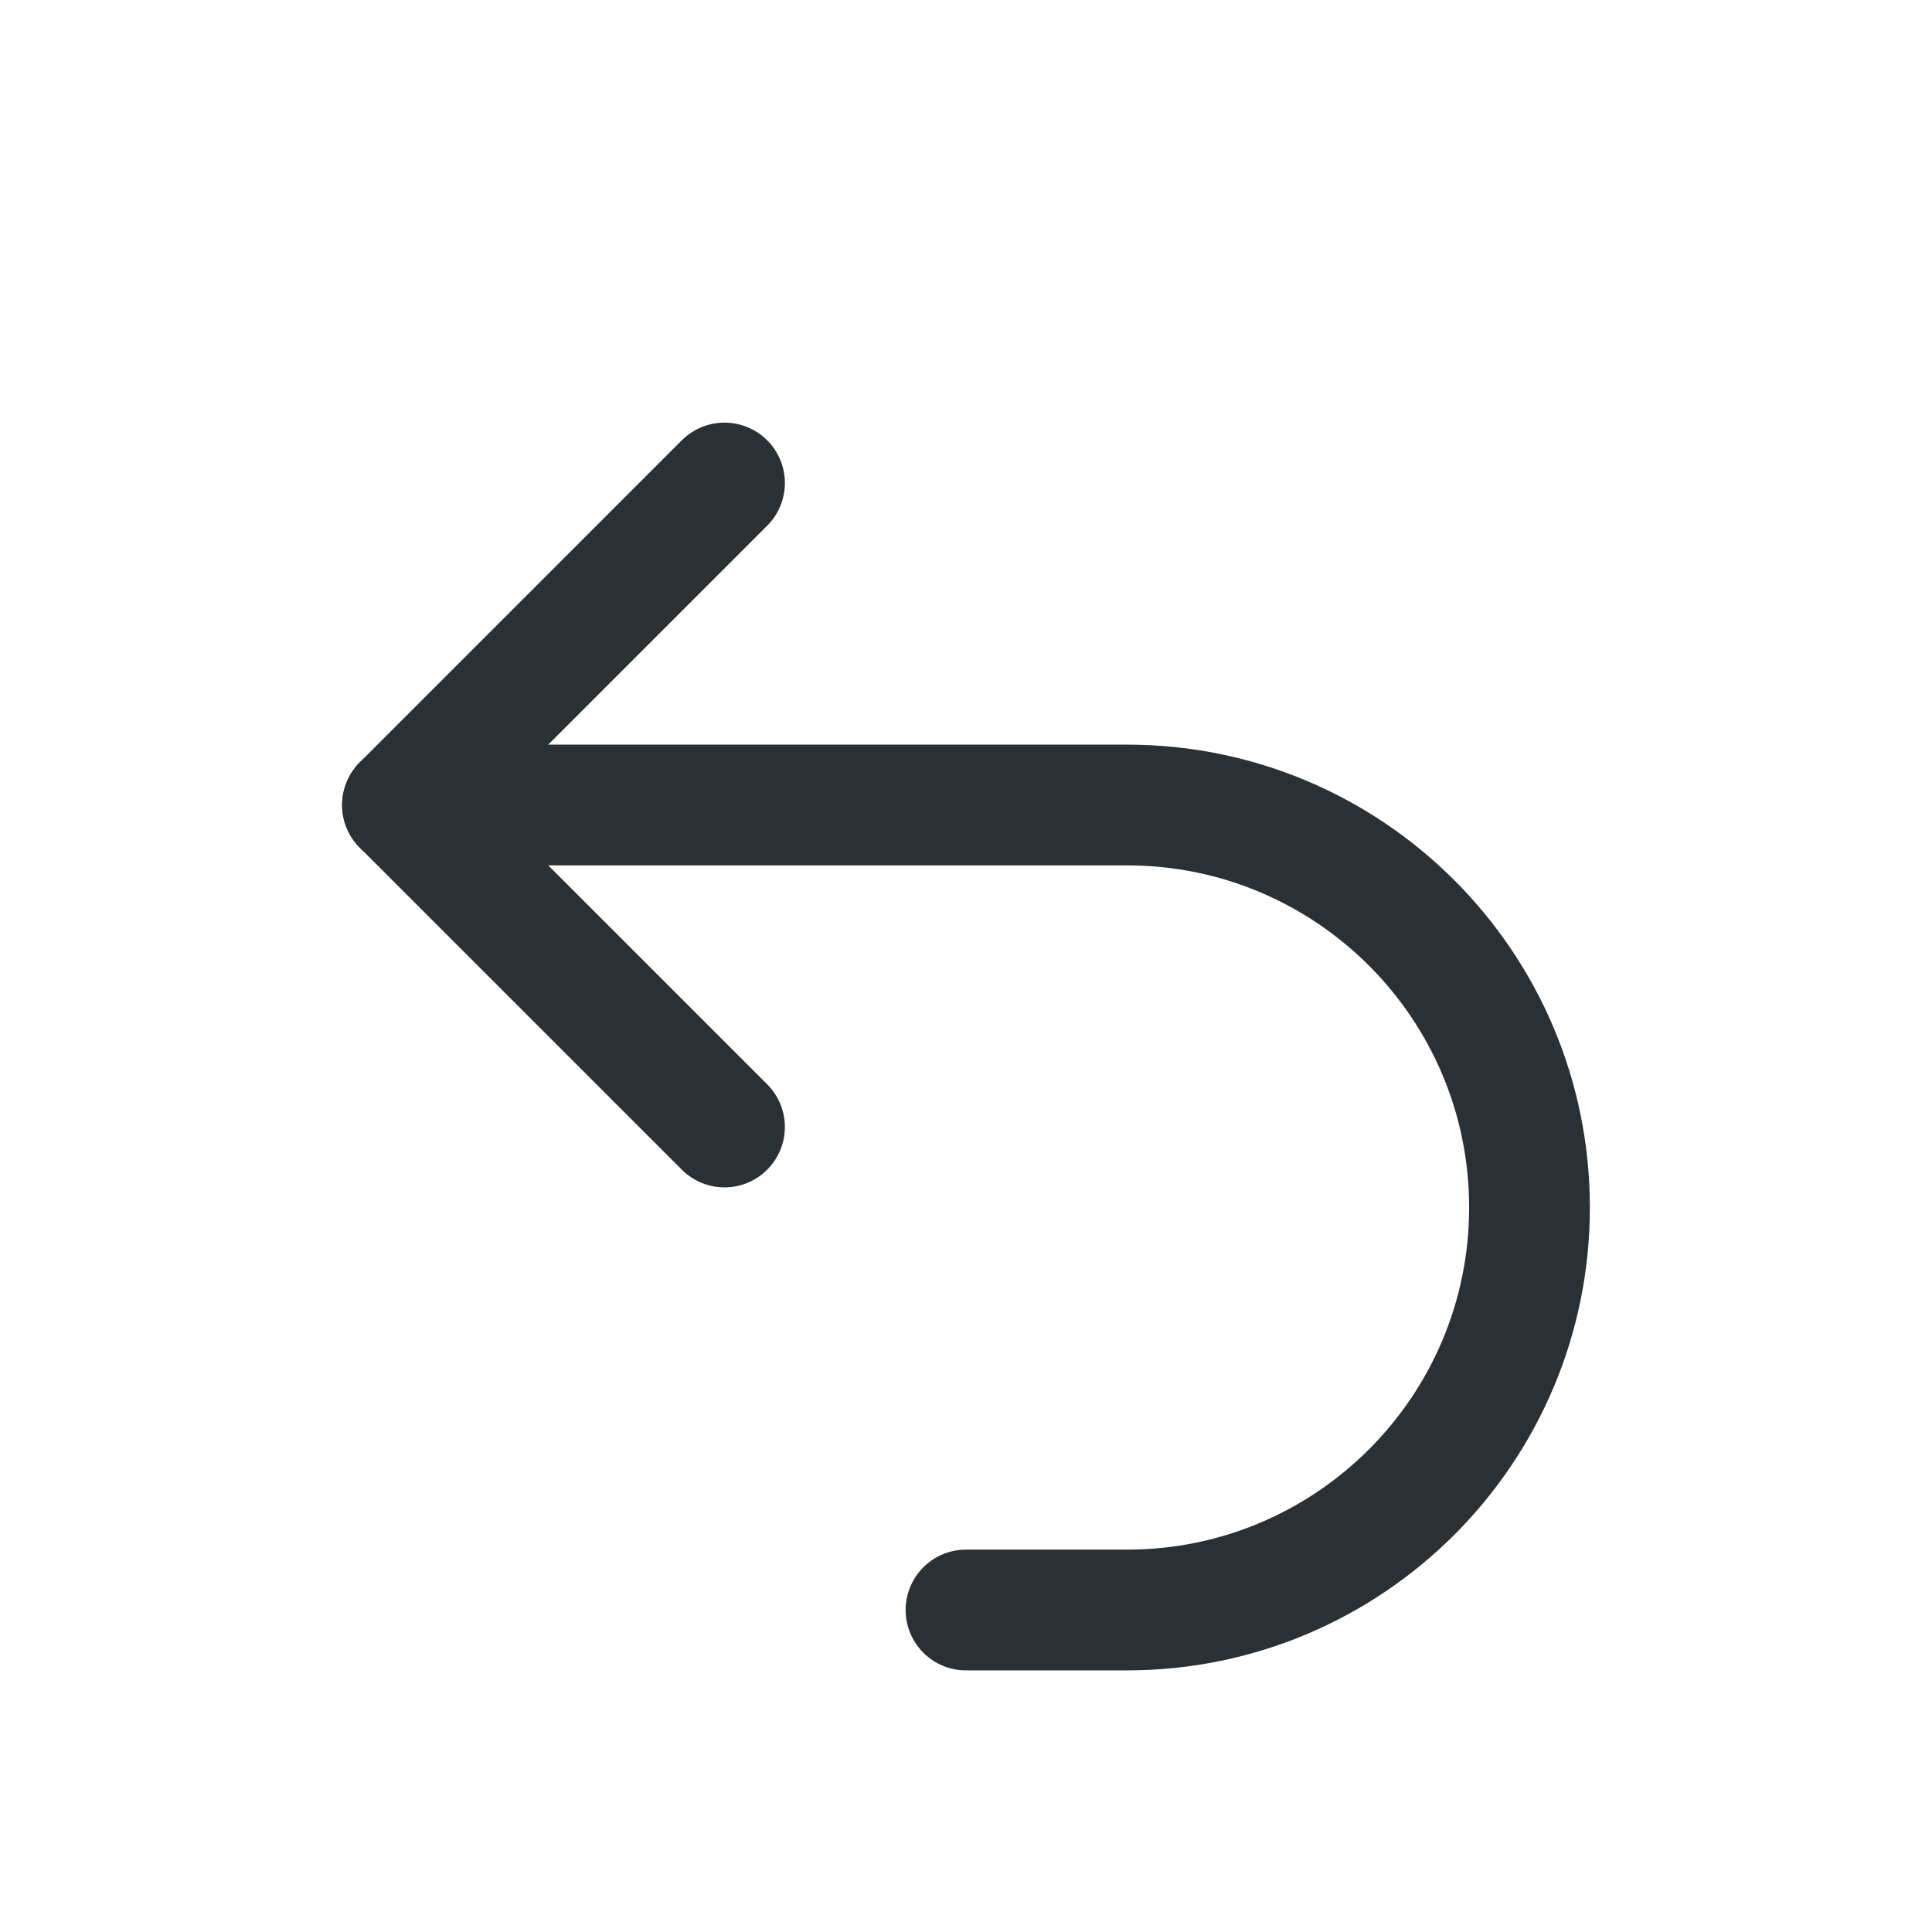
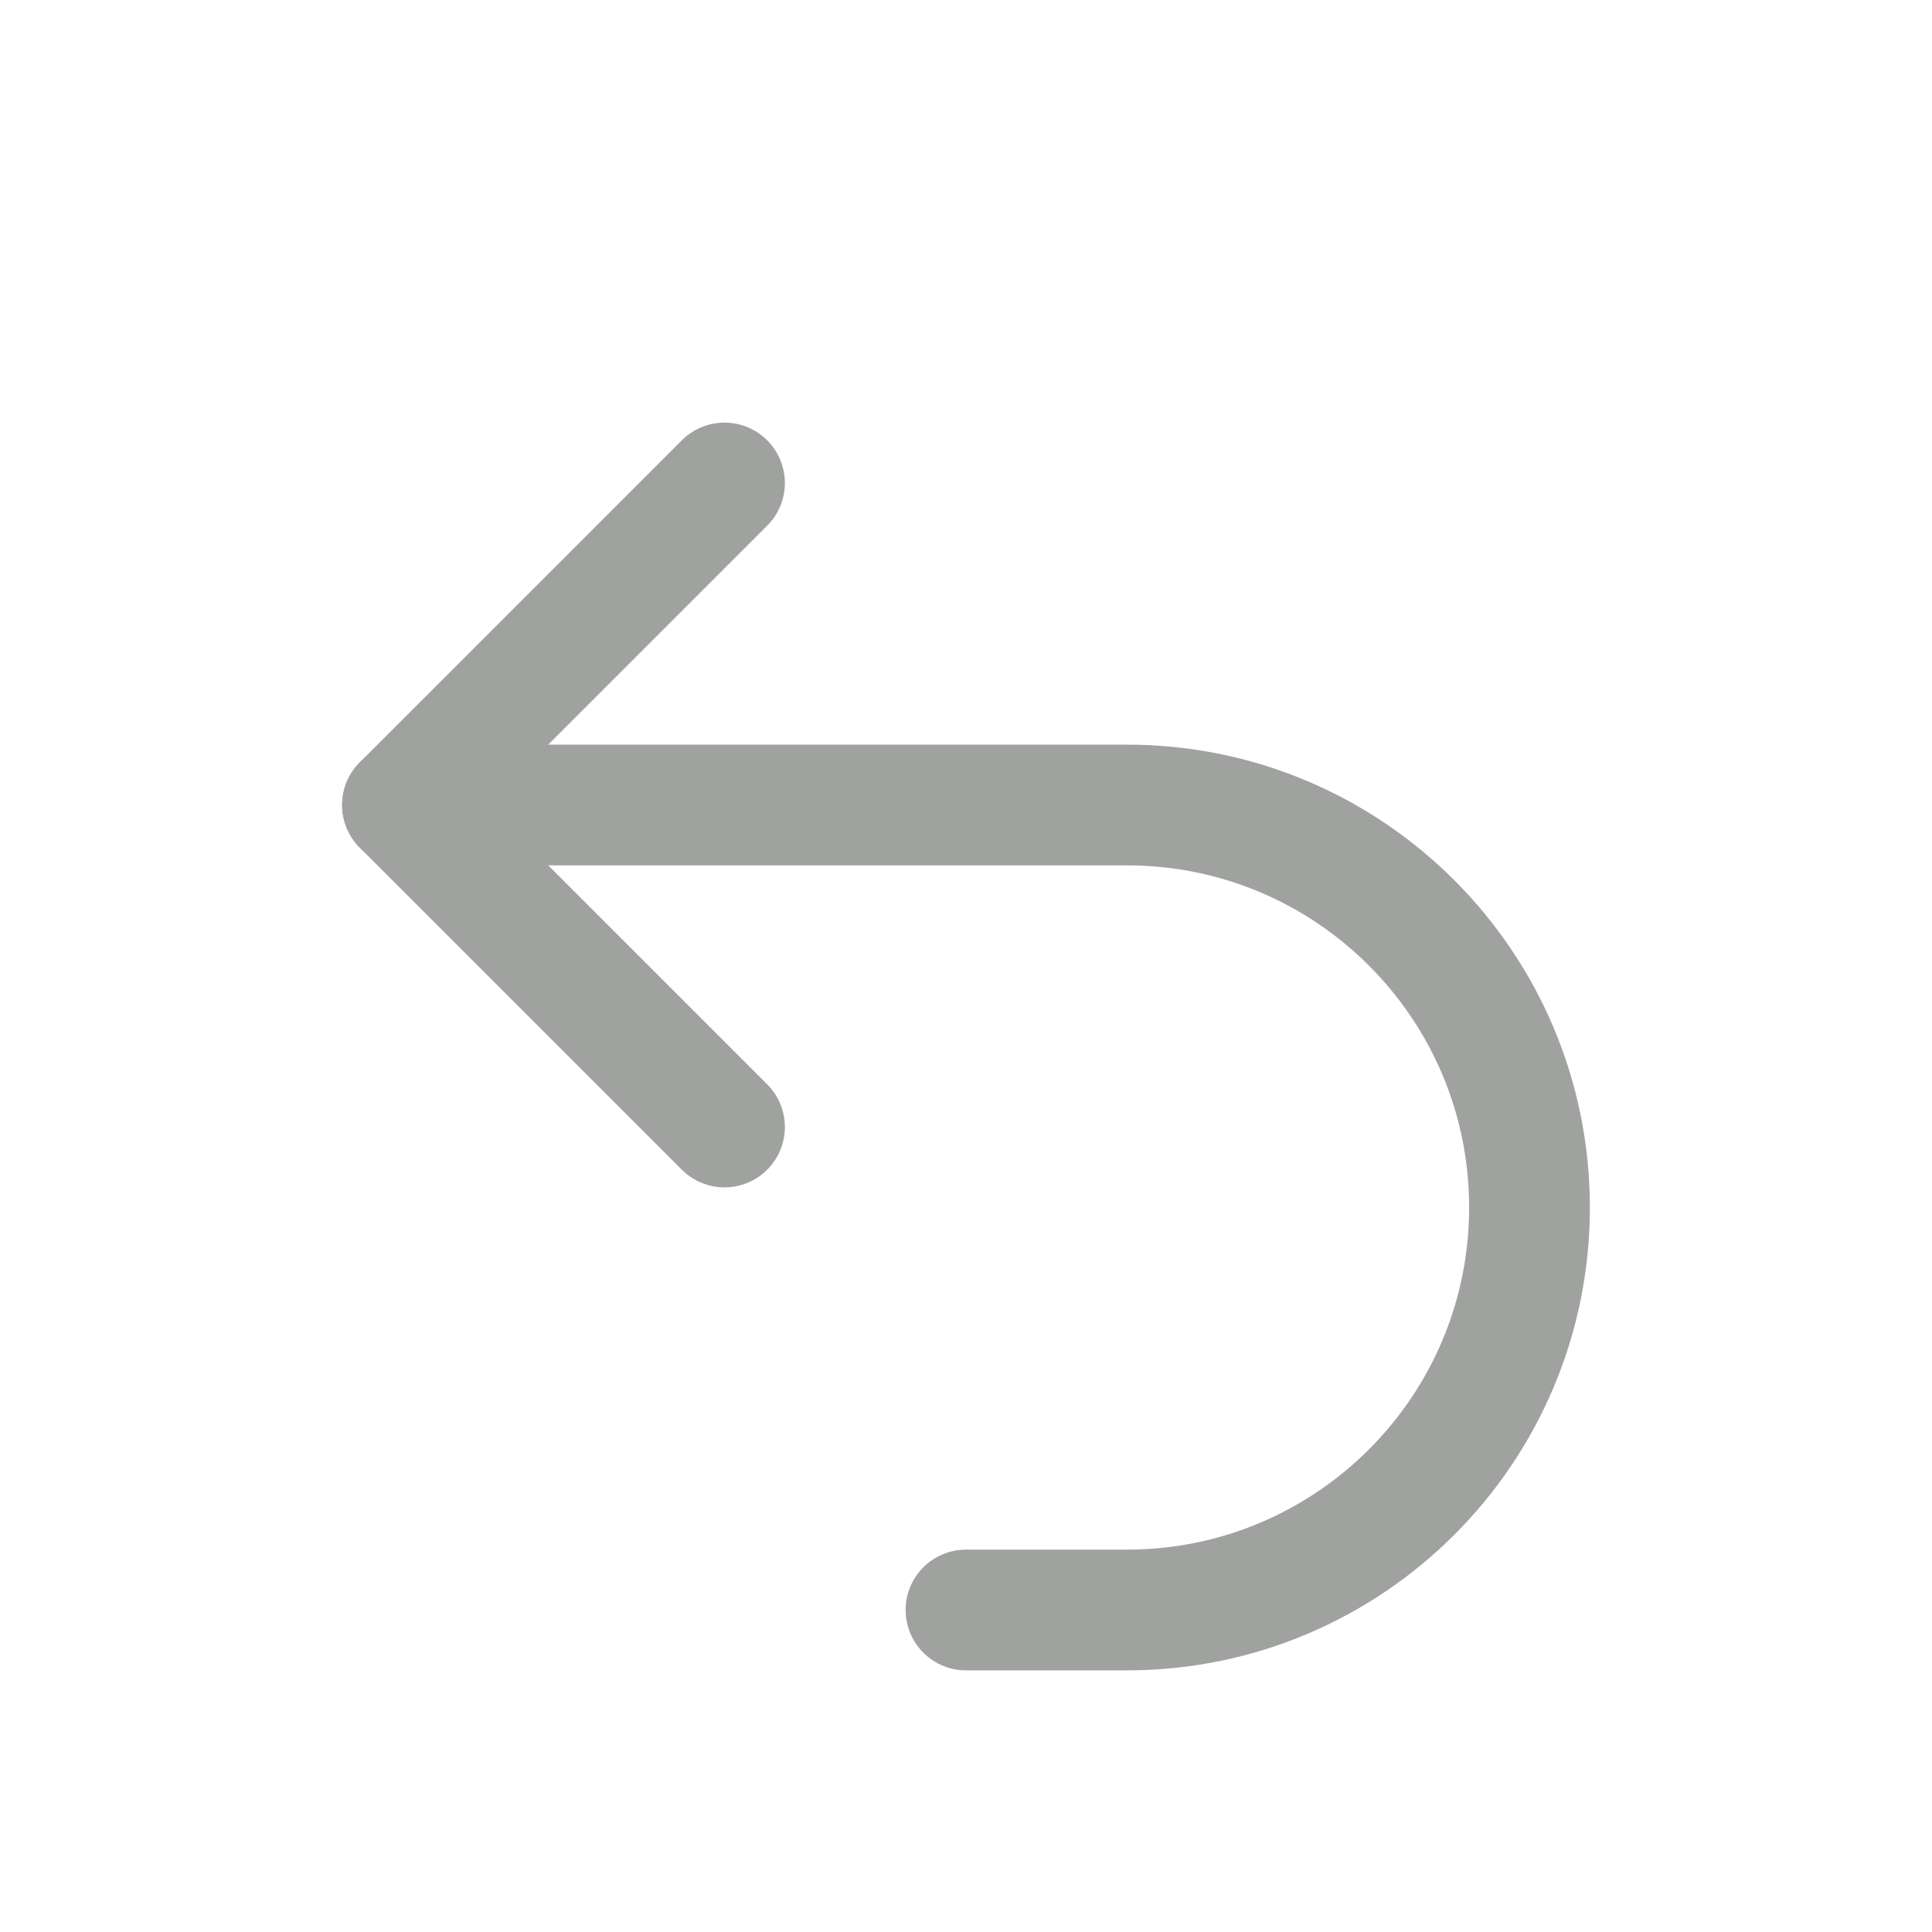
- <svg xmlns="http://www.w3.org/2000/svg" viewBox="0 0 24 24" fill="none" stroke="#2A3033" stroke-width="1.5" stroke-linecap="round" stroke-linejoin="round">
+ <svg xmlns="http://www.w3.org/2000/svg" viewBox="0 0 24 24" fill="none" stroke="#A0A2A0" stroke-width="1.5" stroke-linecap="round" stroke-linejoin="round">
  <path d="M9 14L5 10l4-4" />
  <path d="M5 10h9a5 5 0 0 1 0 10h-2" />
</svg>
